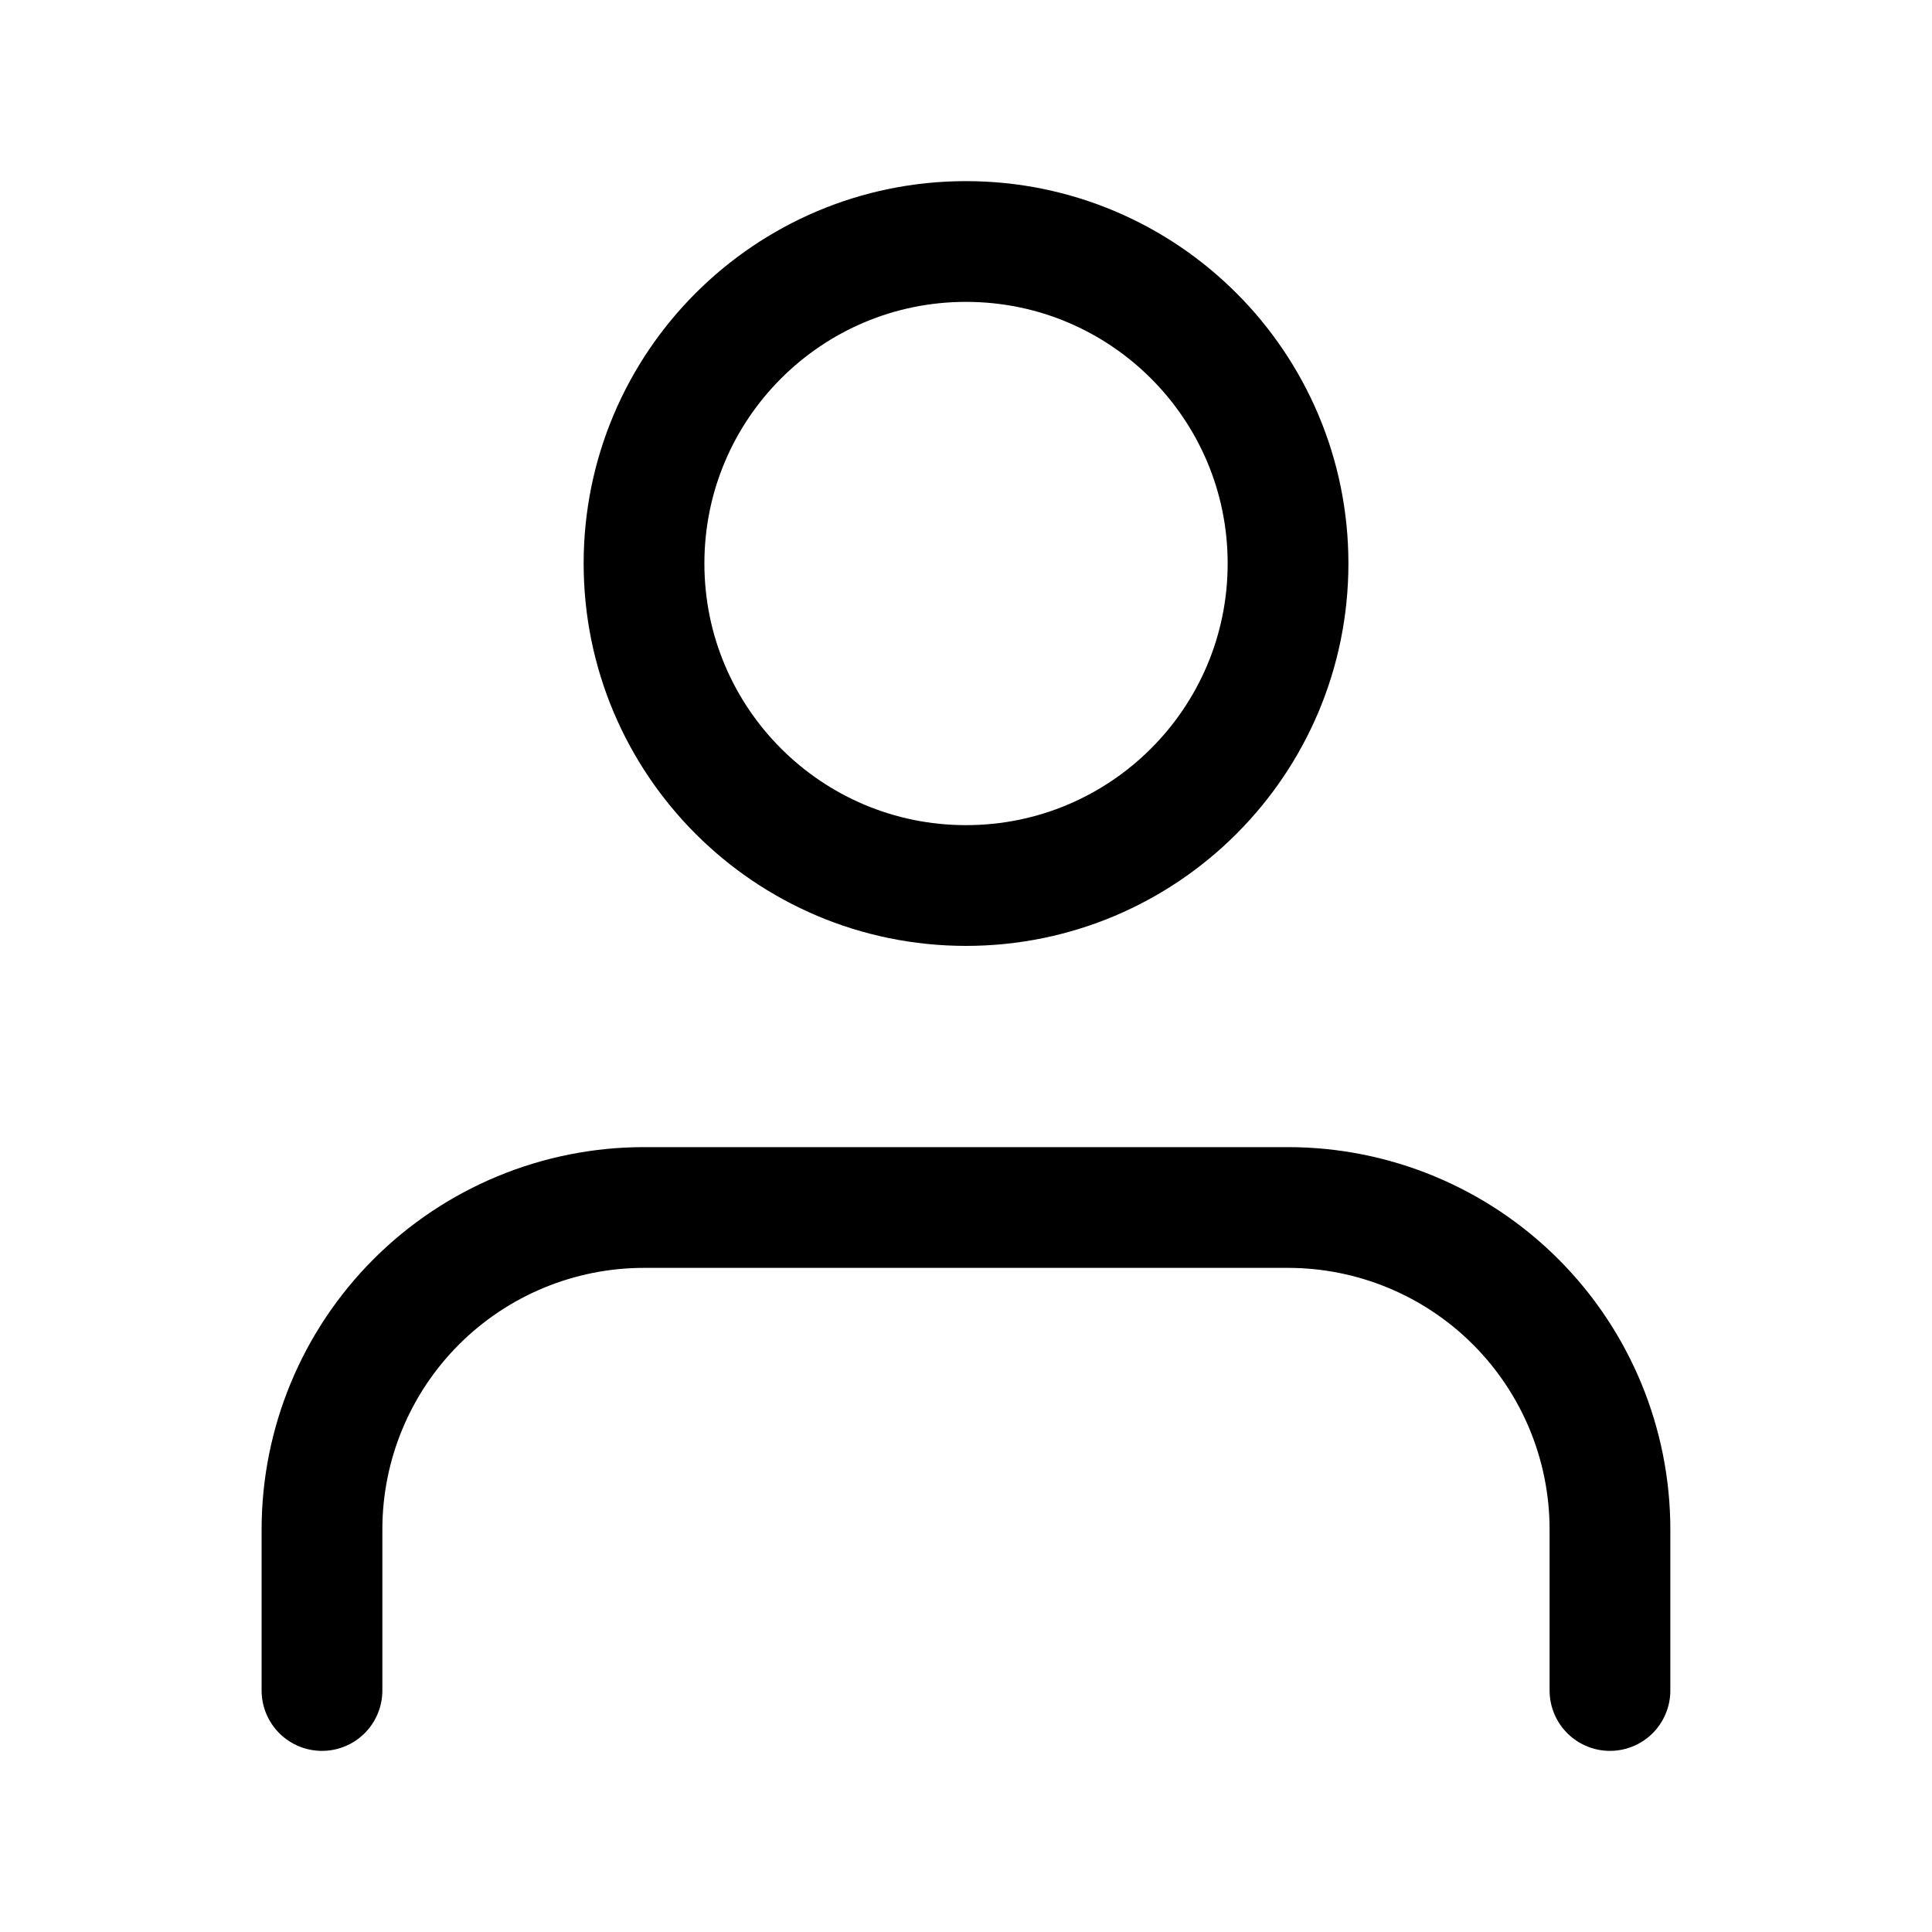
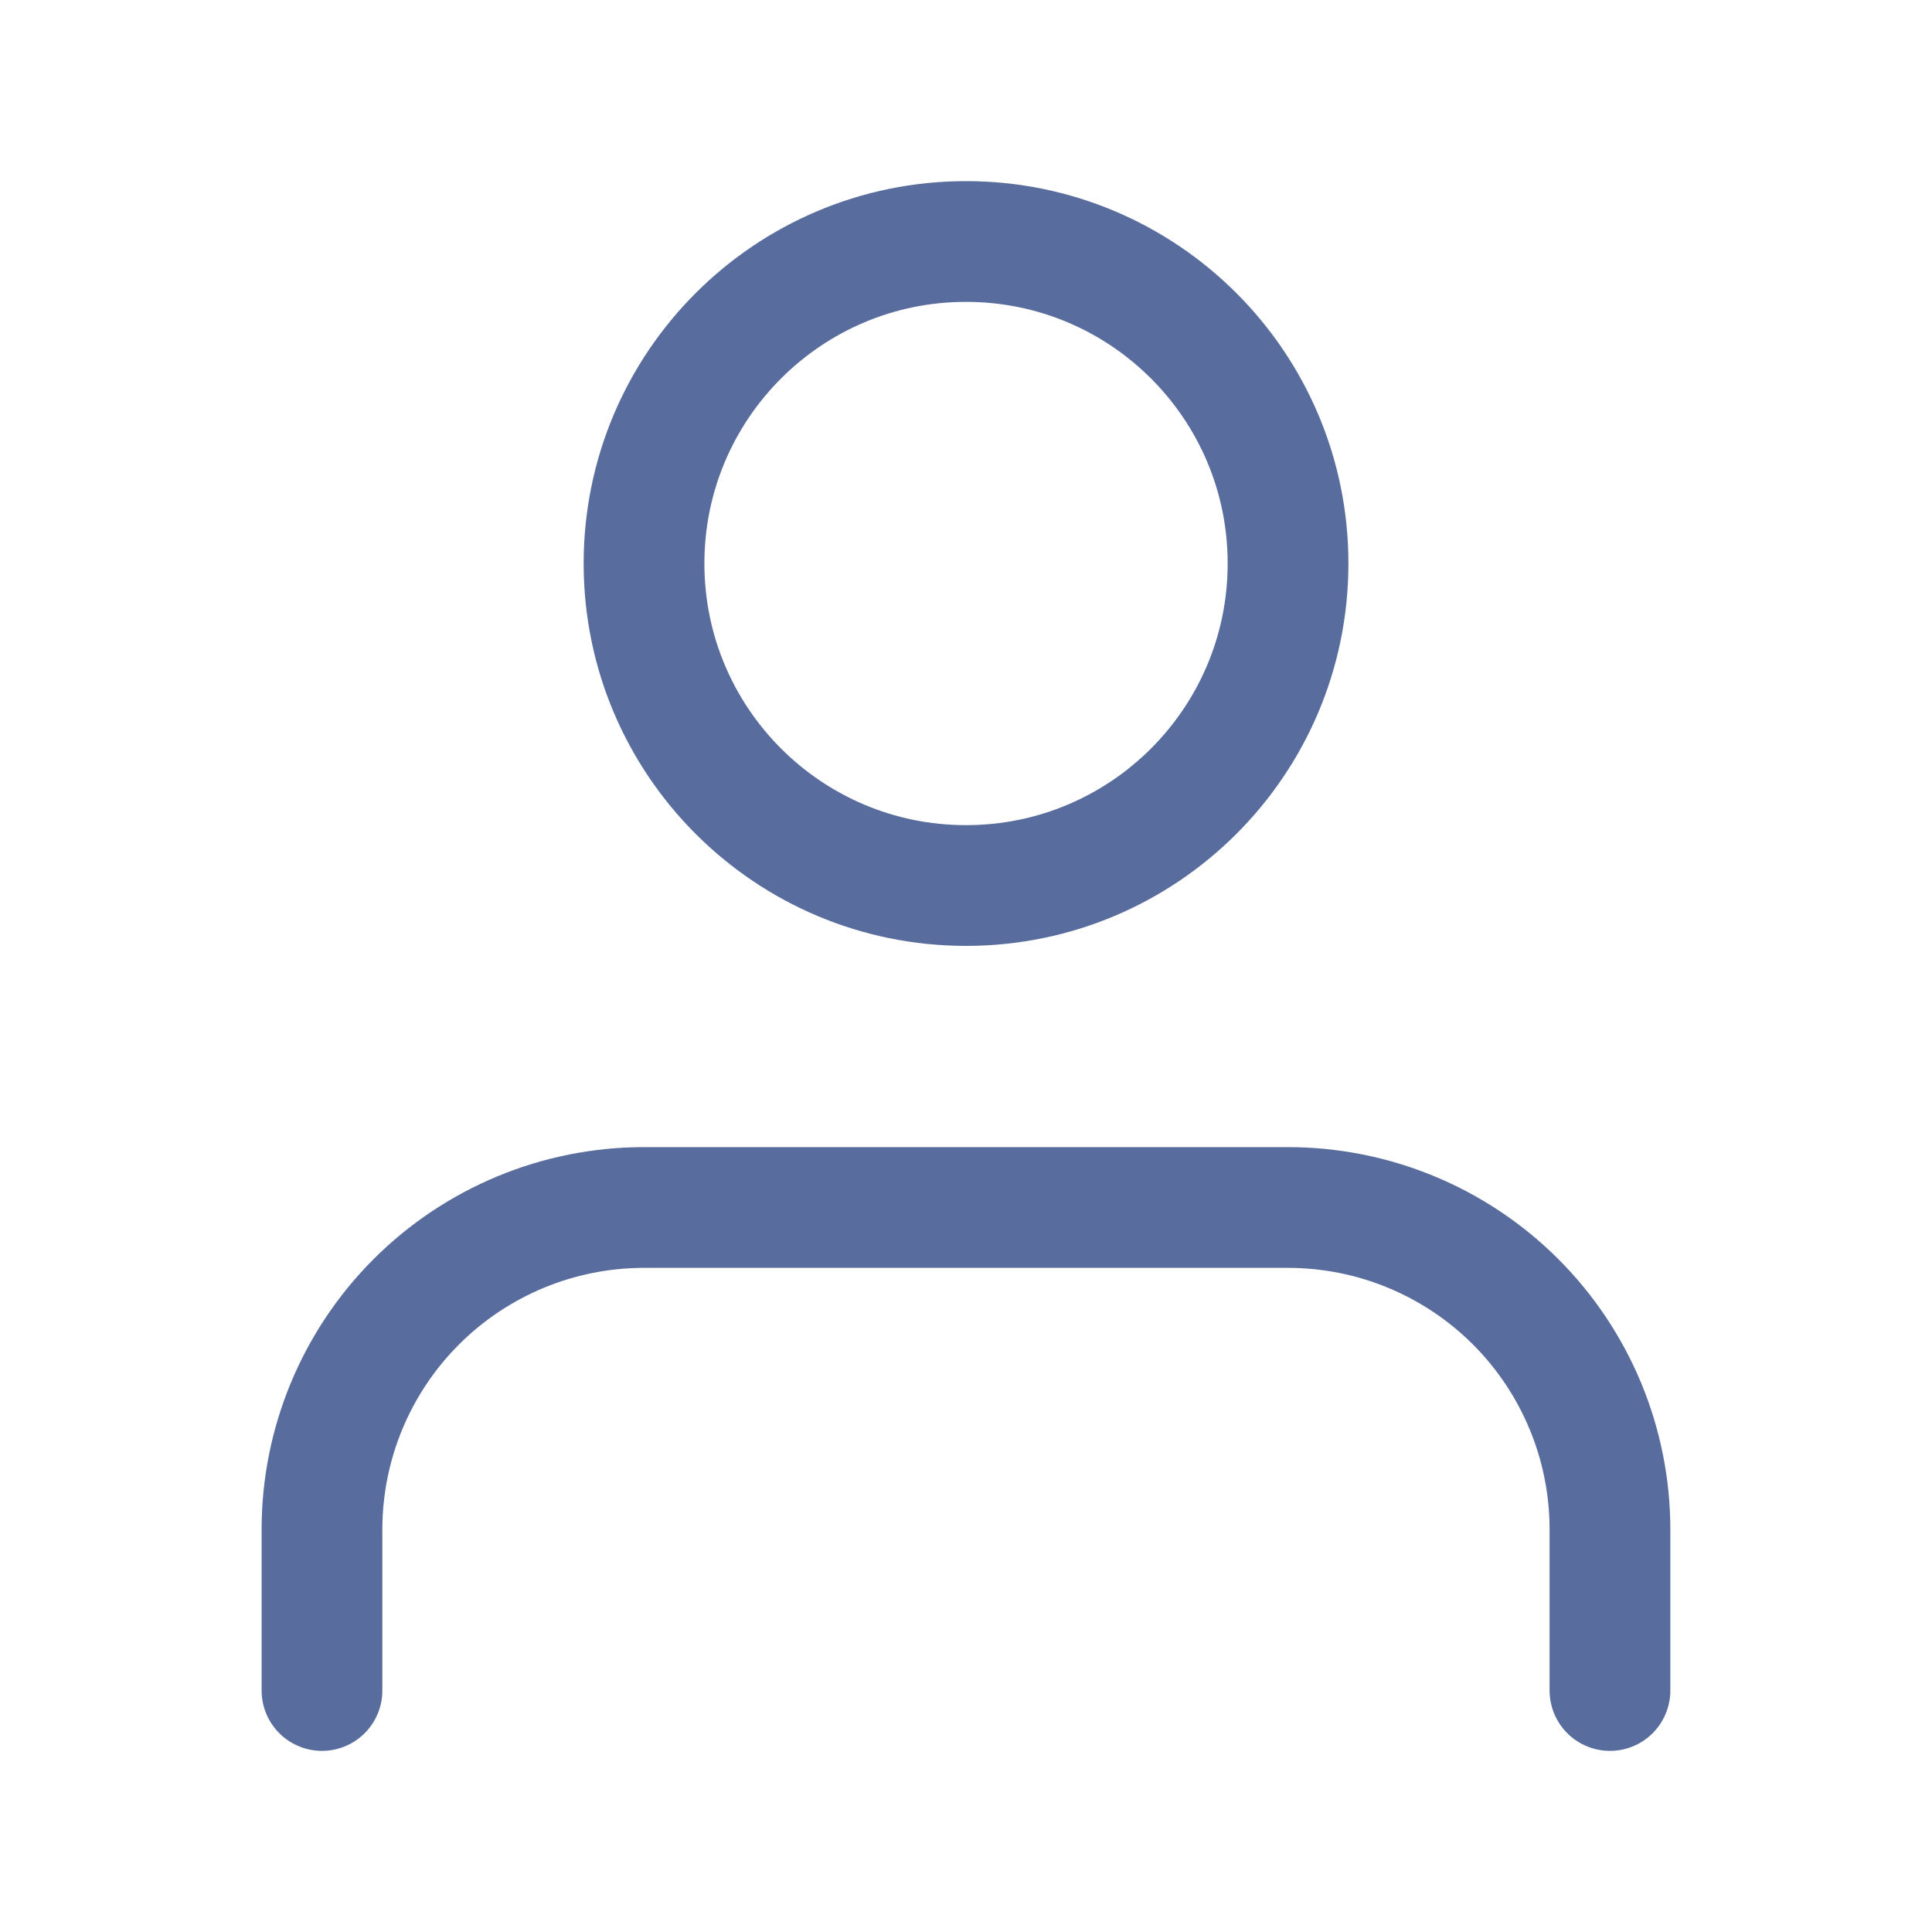
<svg xmlns="http://www.w3.org/2000/svg" width="32" height="32" viewBox="0 0 32 32" fill="none">
-   <path d="M26.666 28V25.333C26.666 23.919 26.104 22.562 25.104 21.562C24.104 20.562 22.747 20 21.333 20H10.666C9.252 20 7.895 20.562 6.895 21.562C5.895 22.562 5.333 23.919 5.333 25.333V28" stroke="black" stroke-width="2" stroke-linecap="round" stroke-linejoin="round" />
-   <path d="M16 14.667C18.946 14.667 21.334 12.279 21.334 9.333C21.334 6.388 18.946 4 16 4C13.055 4 10.667 6.388 10.667 9.333C10.667 12.279 13.055 14.667 16 14.667Z" stroke="black" stroke-width="2" stroke-linecap="round" stroke-linejoin="round" />
+   <path d="M26.666 28V25.333C26.666 23.919 26.104 22.562 25.104 21.562C24.104 20.562 22.747 20 21.333 20H10.666C9.252 20 7.895 20.562 6.895 21.562C5.895 22.562 5.333 23.919 5.333 25.333V28" stroke="#586C9D" stroke-width="2" stroke-linecap="round" stroke-linejoin="round" />
+   <path d="M16 14.667C18.946 14.667 21.334 12.279 21.334 9.333C21.334 6.388 18.946 4 16 4C13.055 4 10.667 6.388 10.667 9.333C10.667 12.279 13.055 14.667 16 14.667Z" stroke="#586C9D" stroke-width="2" stroke-linecap="round" stroke-linejoin="round" />
</svg>
